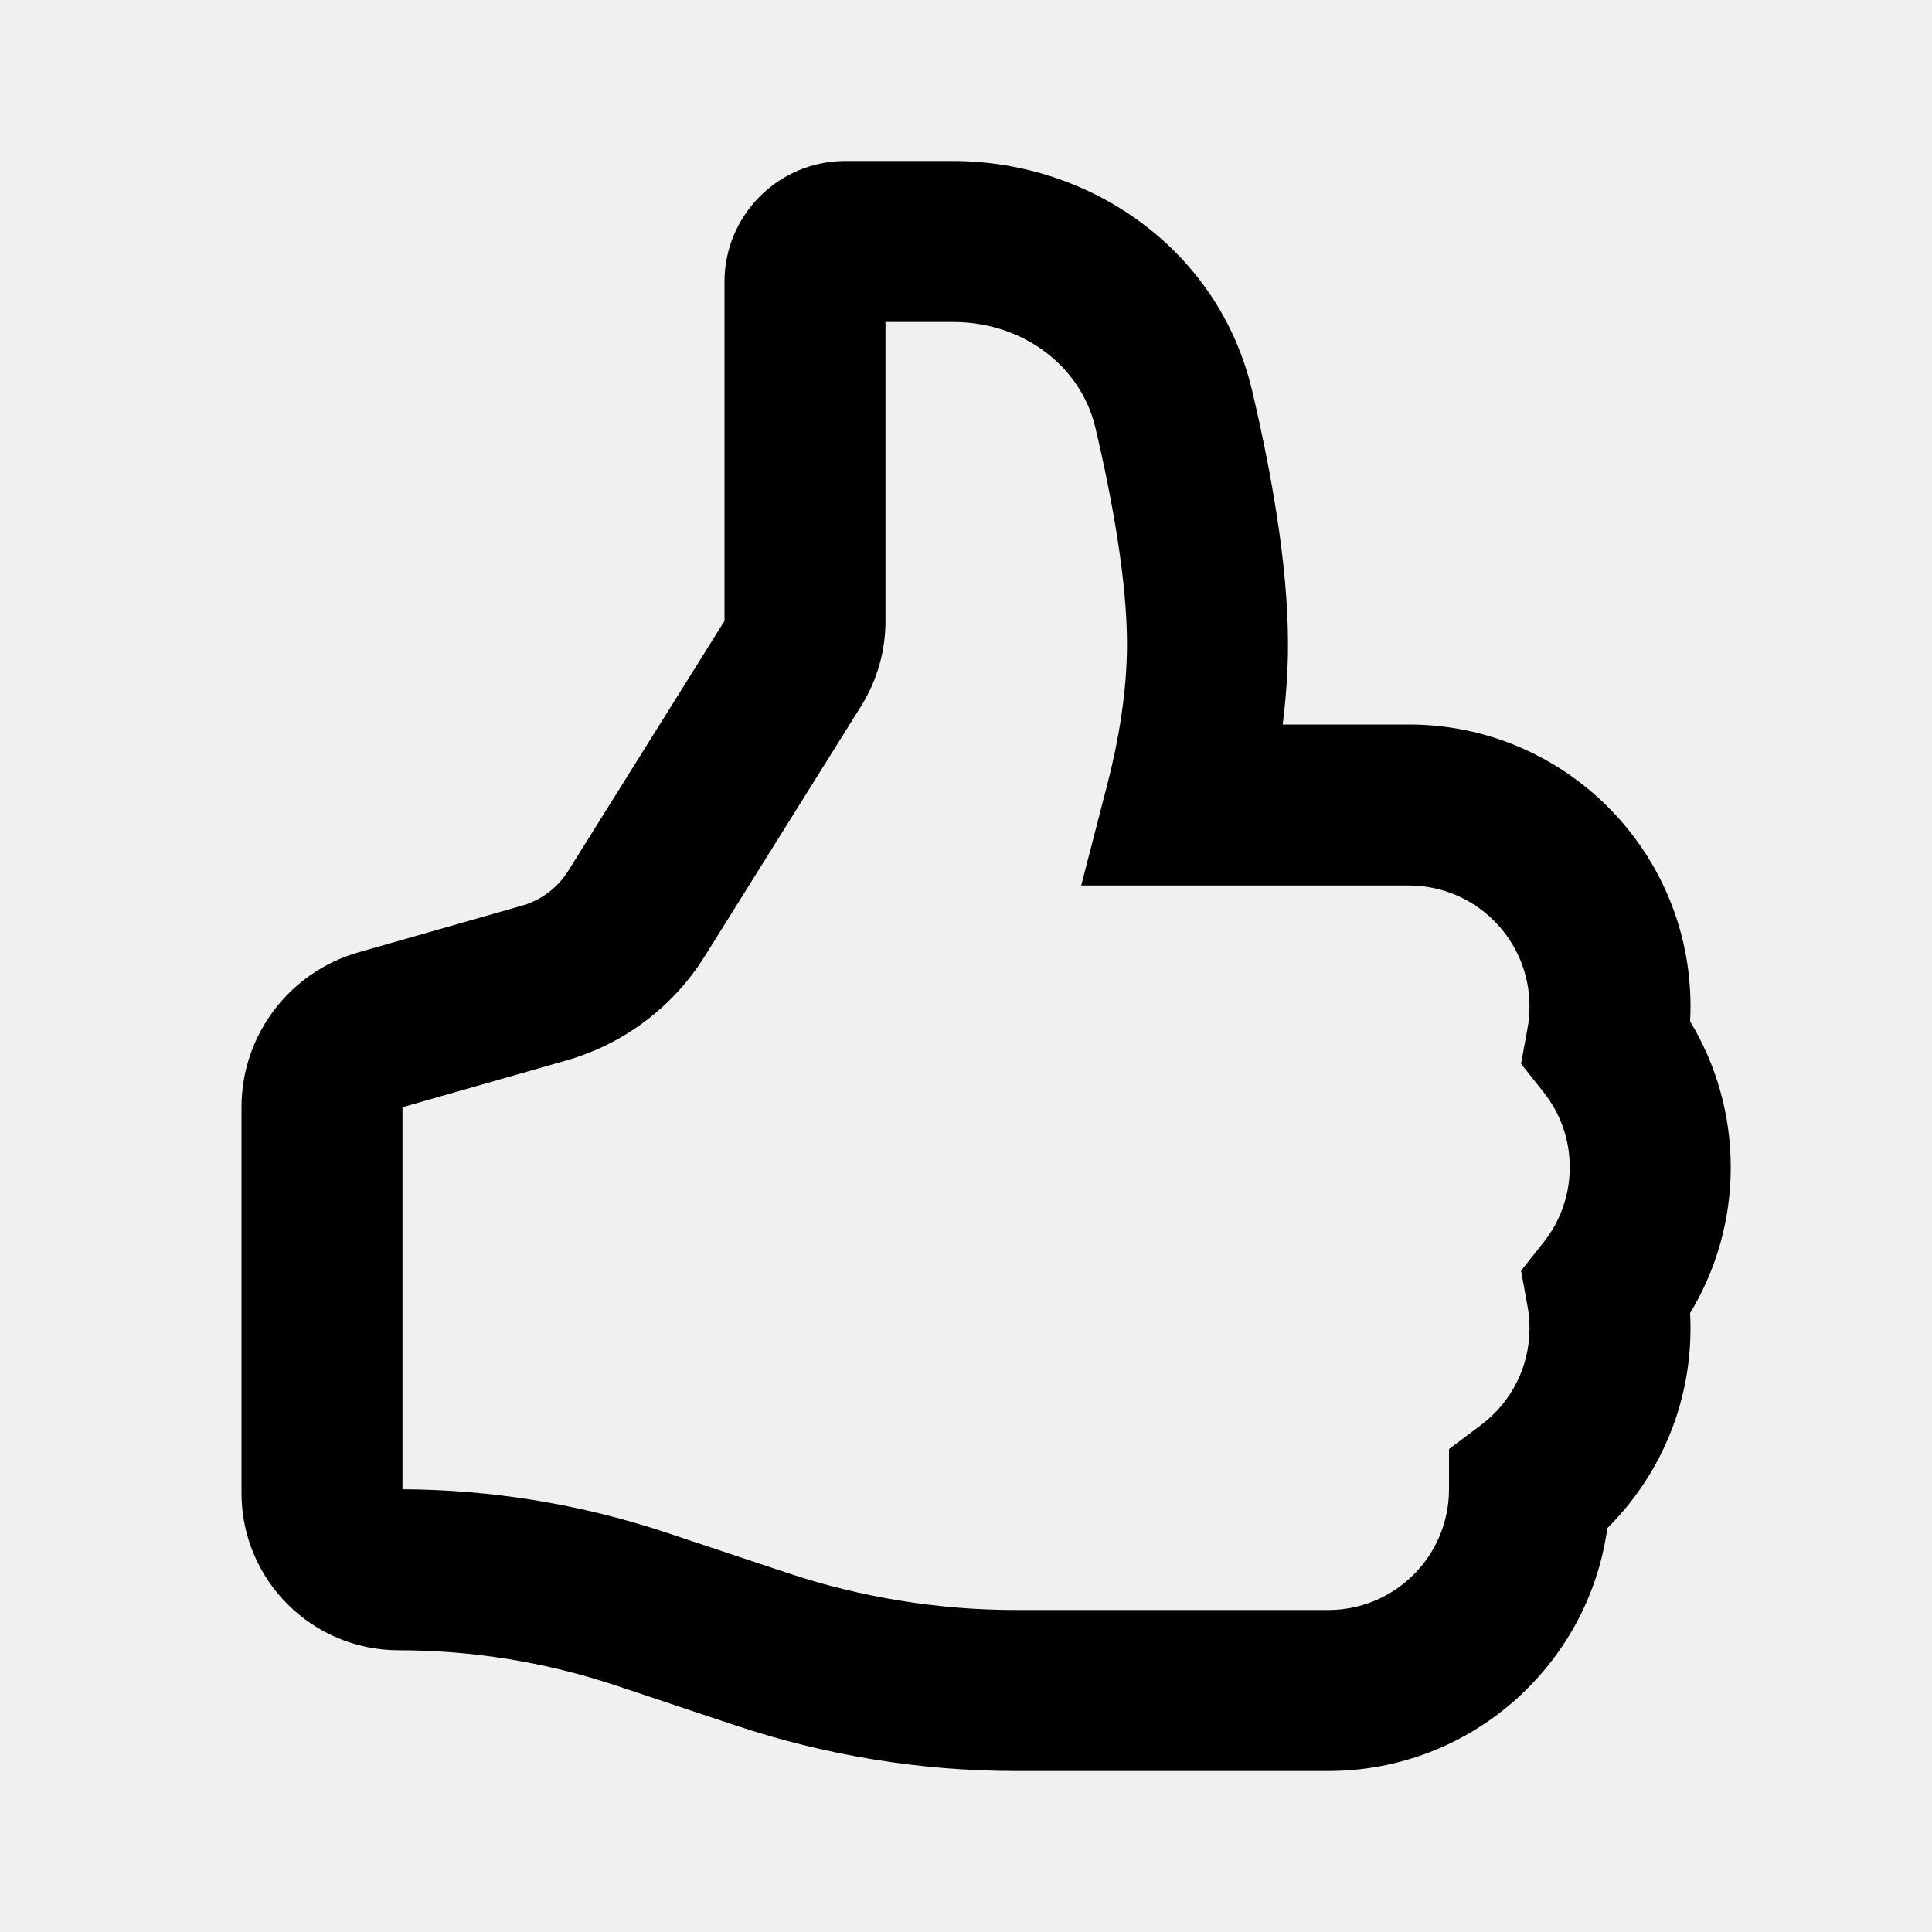
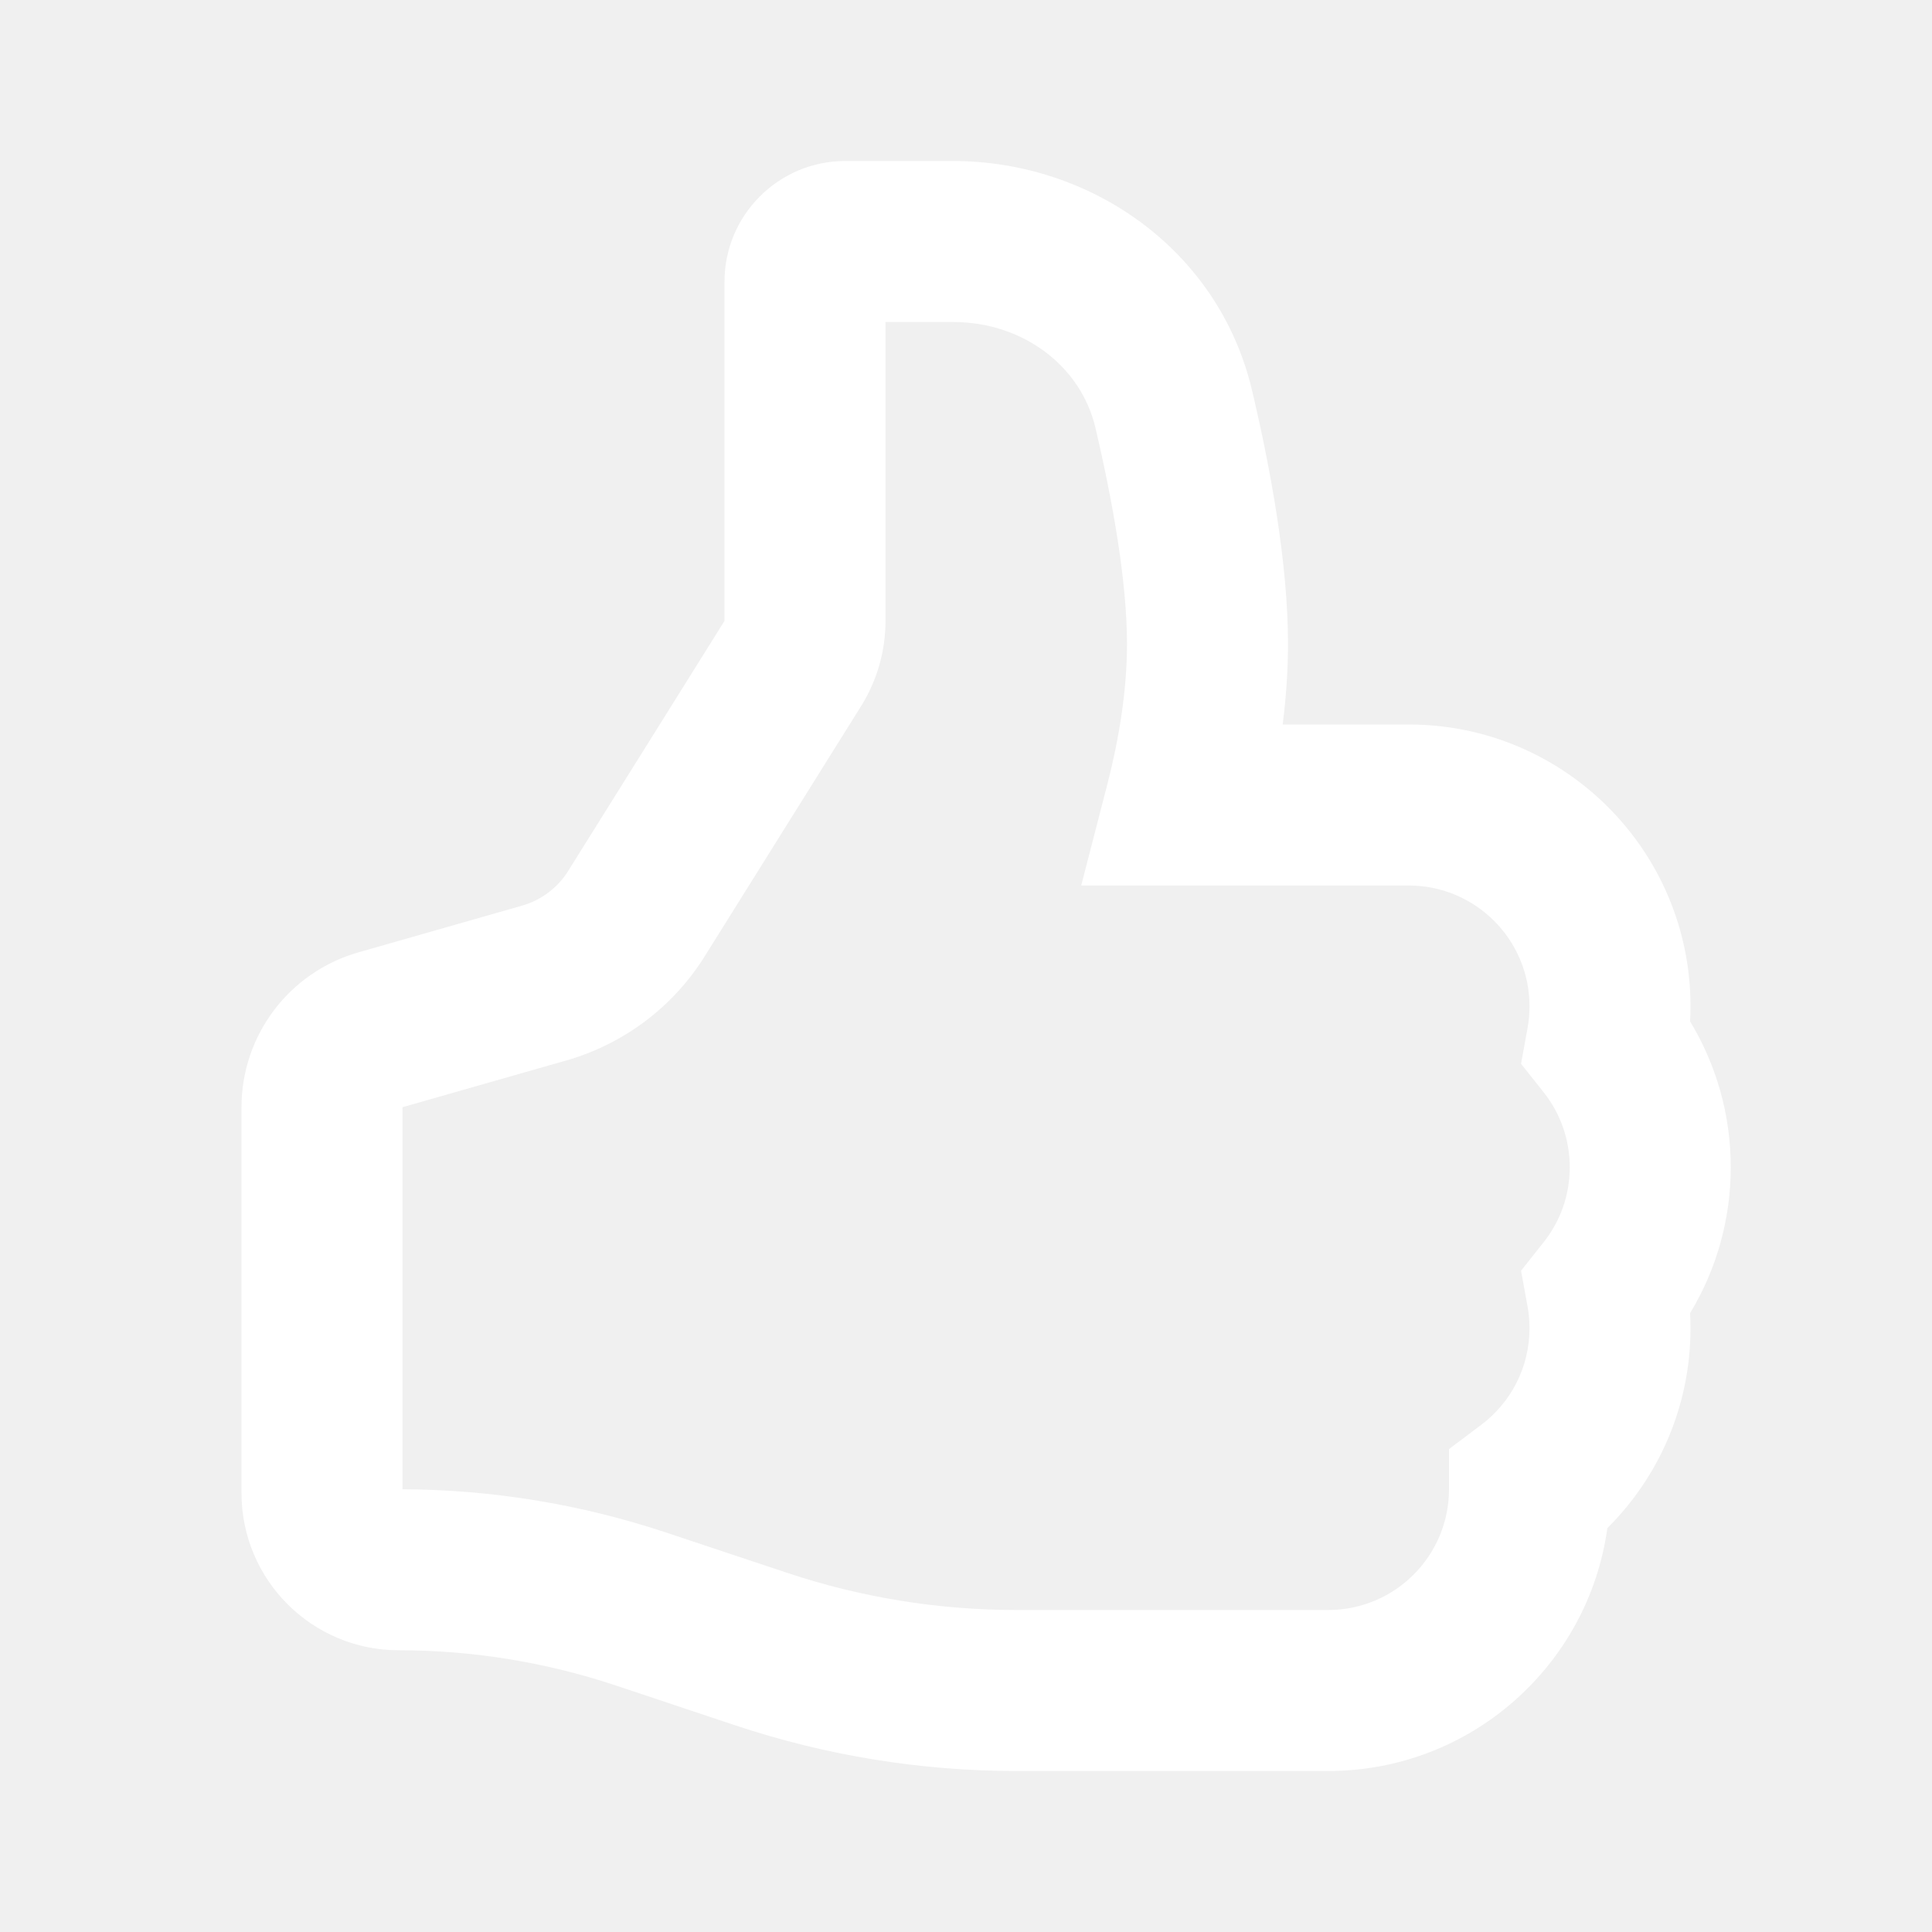
<svg xmlns="http://www.w3.org/2000/svg" width="24" height="24" viewBox="0 0 24 24" fill="none" class="ltr-0 e1mhci4z1" data-name="ThumbsUp" aria-hidden="true">
-   <path fill-rule="evenodd" clip-rule="evenodd" d="M10.696 8.773C10.895 8.455 11 8.088 11 7.713V4H11.838C12.715 4 13.428 4.553 13.607 5.311C13.823 6.228 14 7.227 14 8C14 8.585 13.898 9.192 13.754 9.75L13.431 11H14.722H17.5C18.328 11 19 11.672 19 12.5C19 12.593 18.992 12.683 18.976 12.77L18.895 13.215L19.176 13.569C19.379 13.825 19.5 14.147 19.5 14.5C19.5 14.853 19.379 15.175 19.176 15.431L18.895 15.785L18.976 16.23C18.992 16.317 19 16.407 19 16.5C19 16.99 18.766 17.425 18.399 17.701L18 18.001L18 18.5C18 19.328 17.328 20 16.5 20H14H13H12.623C11.655 20 10.694 19.844 9.777 19.538L8.284 19.041C7.225 18.687 6.116 18.505 5 18.5V13.754L7.036 13.173C7.749 12.969 8.362 12.508 8.755 11.878L10.696 8.773ZM10.5 2C9.672 2 9 2.672 9 3.5V7.713L7.059 10.818C6.928 11.028 6.724 11.182 6.486 11.25L4.451 11.831C3.592 12.077 3 12.861 3 13.754V18.547C3 19.625 3.874 20.5 4.953 20.5C5.87 20.5 6.781 20.648 7.651 20.938L9.144 21.436C10.266 21.809 11.441 22 12.623 22H13H14H16.5C18.269 22 19.732 20.687 19.967 18.983C20.604 18.35 21 17.471 21 16.5C21 16.437 20.998 16.374 20.995 16.312C21.315 15.783 21.5 15.162 21.5 14.5C21.5 13.838 21.315 13.217 20.995 12.688C20.998 12.626 21 12.563 21 12.5C21 10.567 19.433 9 17.5 9H15.934C15.975 8.675 16 8.34 16 8C16 6.989 15.779 5.806 15.554 4.852C15.14 3.097 13.543 2 11.838 2H10.5Z" fill="currentColor" />
+   <path fill-rule="evenodd" clip-rule="evenodd" d="M10.696 8.773C10.895 8.455 11 8.088 11 7.713V4H11.838C12.715 4 13.428 4.553 13.607 5.311C13.823 6.228 14 7.227 14 8C14 8.585 13.898 9.192 13.754 9.75L13.431 11H14.722H17.5C18.328 11 19 11.672 19 12.5C19 12.593 18.992 12.683 18.976 12.77L18.895 13.215L19.176 13.569C19.379 13.825 19.5 14.147 19.5 14.5C19.5 14.853 19.379 15.175 19.176 15.431L18.895 15.785L18.976 16.23C18.992 16.317 19 16.407 19 16.5C19 16.99 18.766 17.425 18.399 17.701L18 18.001L18 18.5C18 19.328 17.328 20 16.5 20H14H13H12.623C11.655 20 10.694 19.844 9.777 19.538L8.284 19.041C7.225 18.687 6.116 18.505 5 18.5V13.754L7.036 13.173C7.749 12.969 8.362 12.508 8.755 11.878L10.696 8.773ZM10.5 2C9.672 2 9 2.672 9 3.5V7.713L7.059 10.818C6.928 11.028 6.724 11.182 6.486 11.25L4.451 11.831C3.592 12.077 3 12.861 3 13.754V18.547C3 19.625 3.874 20.5 4.953 20.5C5.87 20.5 6.781 20.648 7.651 20.938L9.144 21.436C10.266 21.809 11.441 22 12.623 22H13H14H16.5C18.269 22 19.732 20.687 19.967 18.983C20.604 18.35 21 17.471 21 16.5C21 16.437 20.998 16.374 20.995 16.312C21.315 15.783 21.5 15.162 21.5 14.5C21.5 13.838 21.315 13.217 20.995 12.688C20.998 12.626 21 12.563 21 12.5C21 10.567 19.433 9 17.5 9H15.934C15.975 8.675 16 8.34 16 8C16 6.989 15.779 5.806 15.554 4.852C15.14 3.097 13.543 2 11.838 2H10.5Z" fill="#fff" />
</svg>
